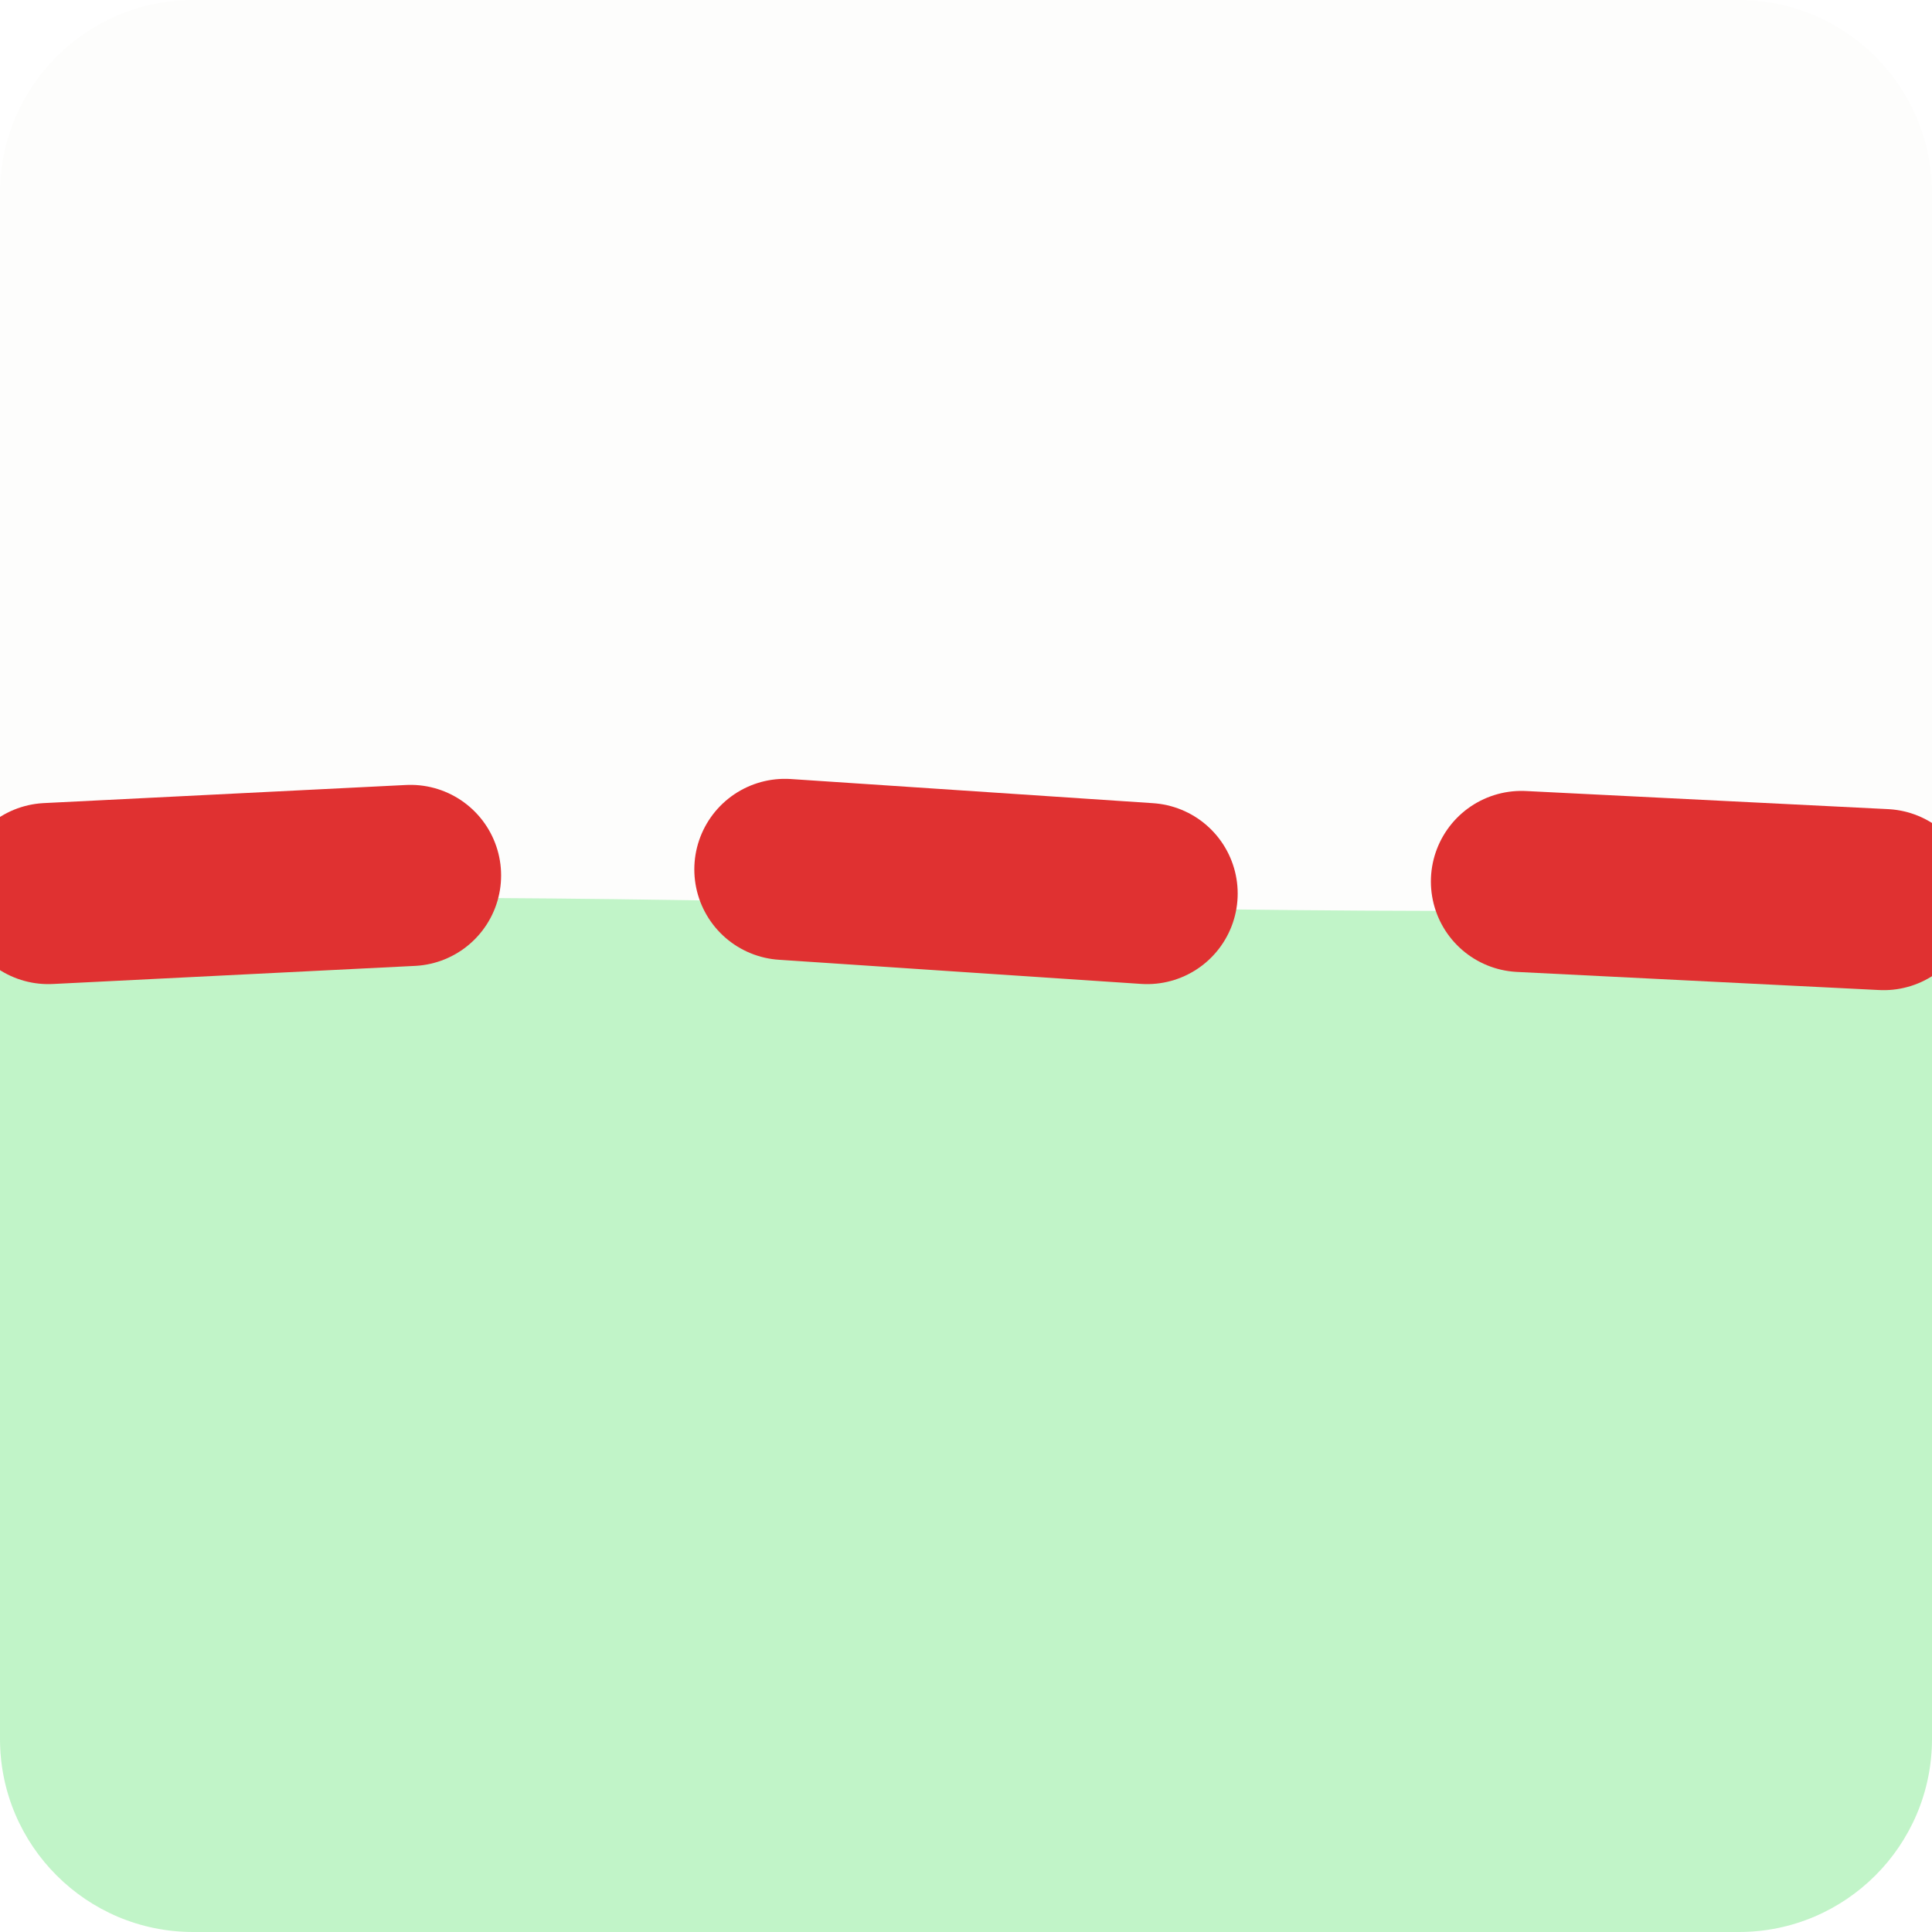
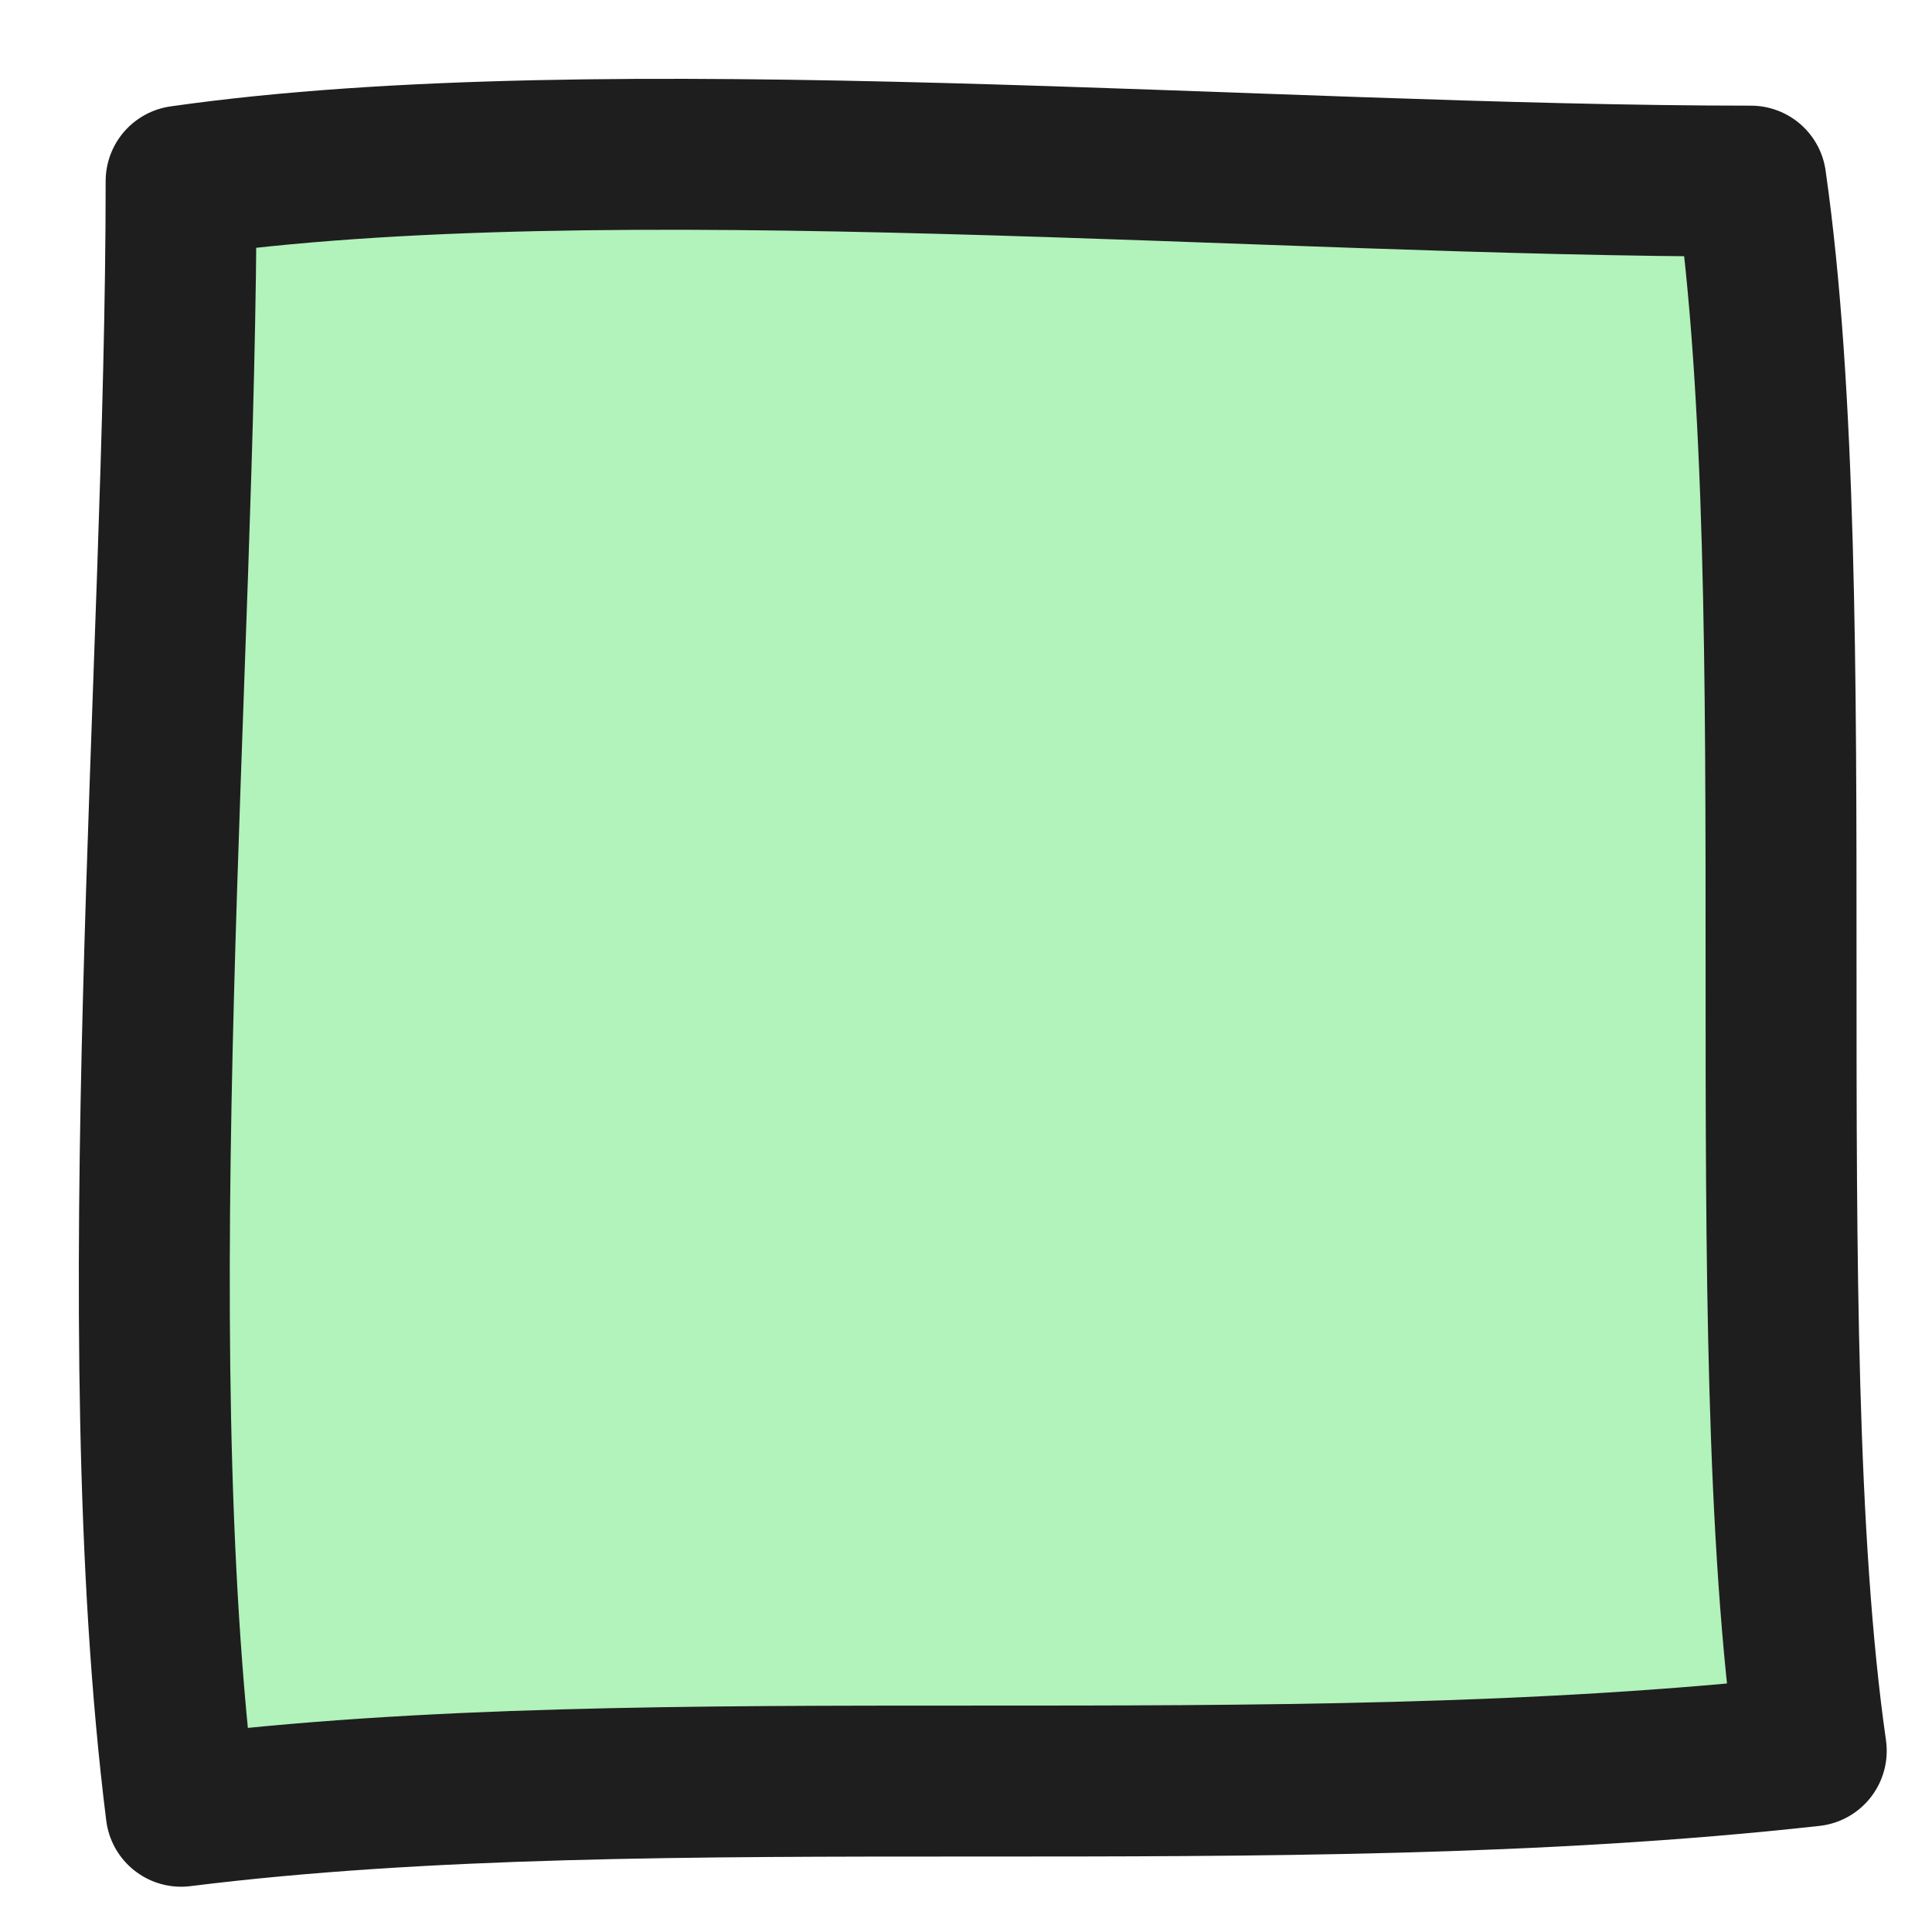
<svg xmlns="http://www.w3.org/2000/svg" viewBox="0 0 32 32">
-   <defs>
-     <clipPath id="tile">
-       <rect width="32" height="32" rx="3.2" />
-     </clipPath>
-   </defs>
-   <g clip-path="url(#tile)">
-     <rect width="32" height="32" fill="#FDFDFC" />
-     <path d="M-0.5 15.1 C8 14.4 23.5 15.6 32.5 14.8 L32.5 32.5 L-0.5 32.5 Z" fill="#C1F4C8" />
-     <path d="M0.8 14.8 L6.8 14.5" stroke="#E03131" stroke-width="3" stroke-linecap="round" />
-     <path d="M13 14.4 L19 14.8" stroke="#E03131" stroke-width="3" stroke-linecap="round" />
-     <path d="M25.2 14.6 L31.2 14.9" stroke="#E03131" stroke-width="3" stroke-linecap="round" />
-   </g>
+   <path d="M3 3C10 2 21 3 29 3C30 10 29 22 30 29C21 30 11 29 3 30C2 22 3 11 3 3Z" fill="#B2F2BB" stroke="#1E1E1E" stroke-width="2.5" stroke-linejoin="round" />
</svg>
